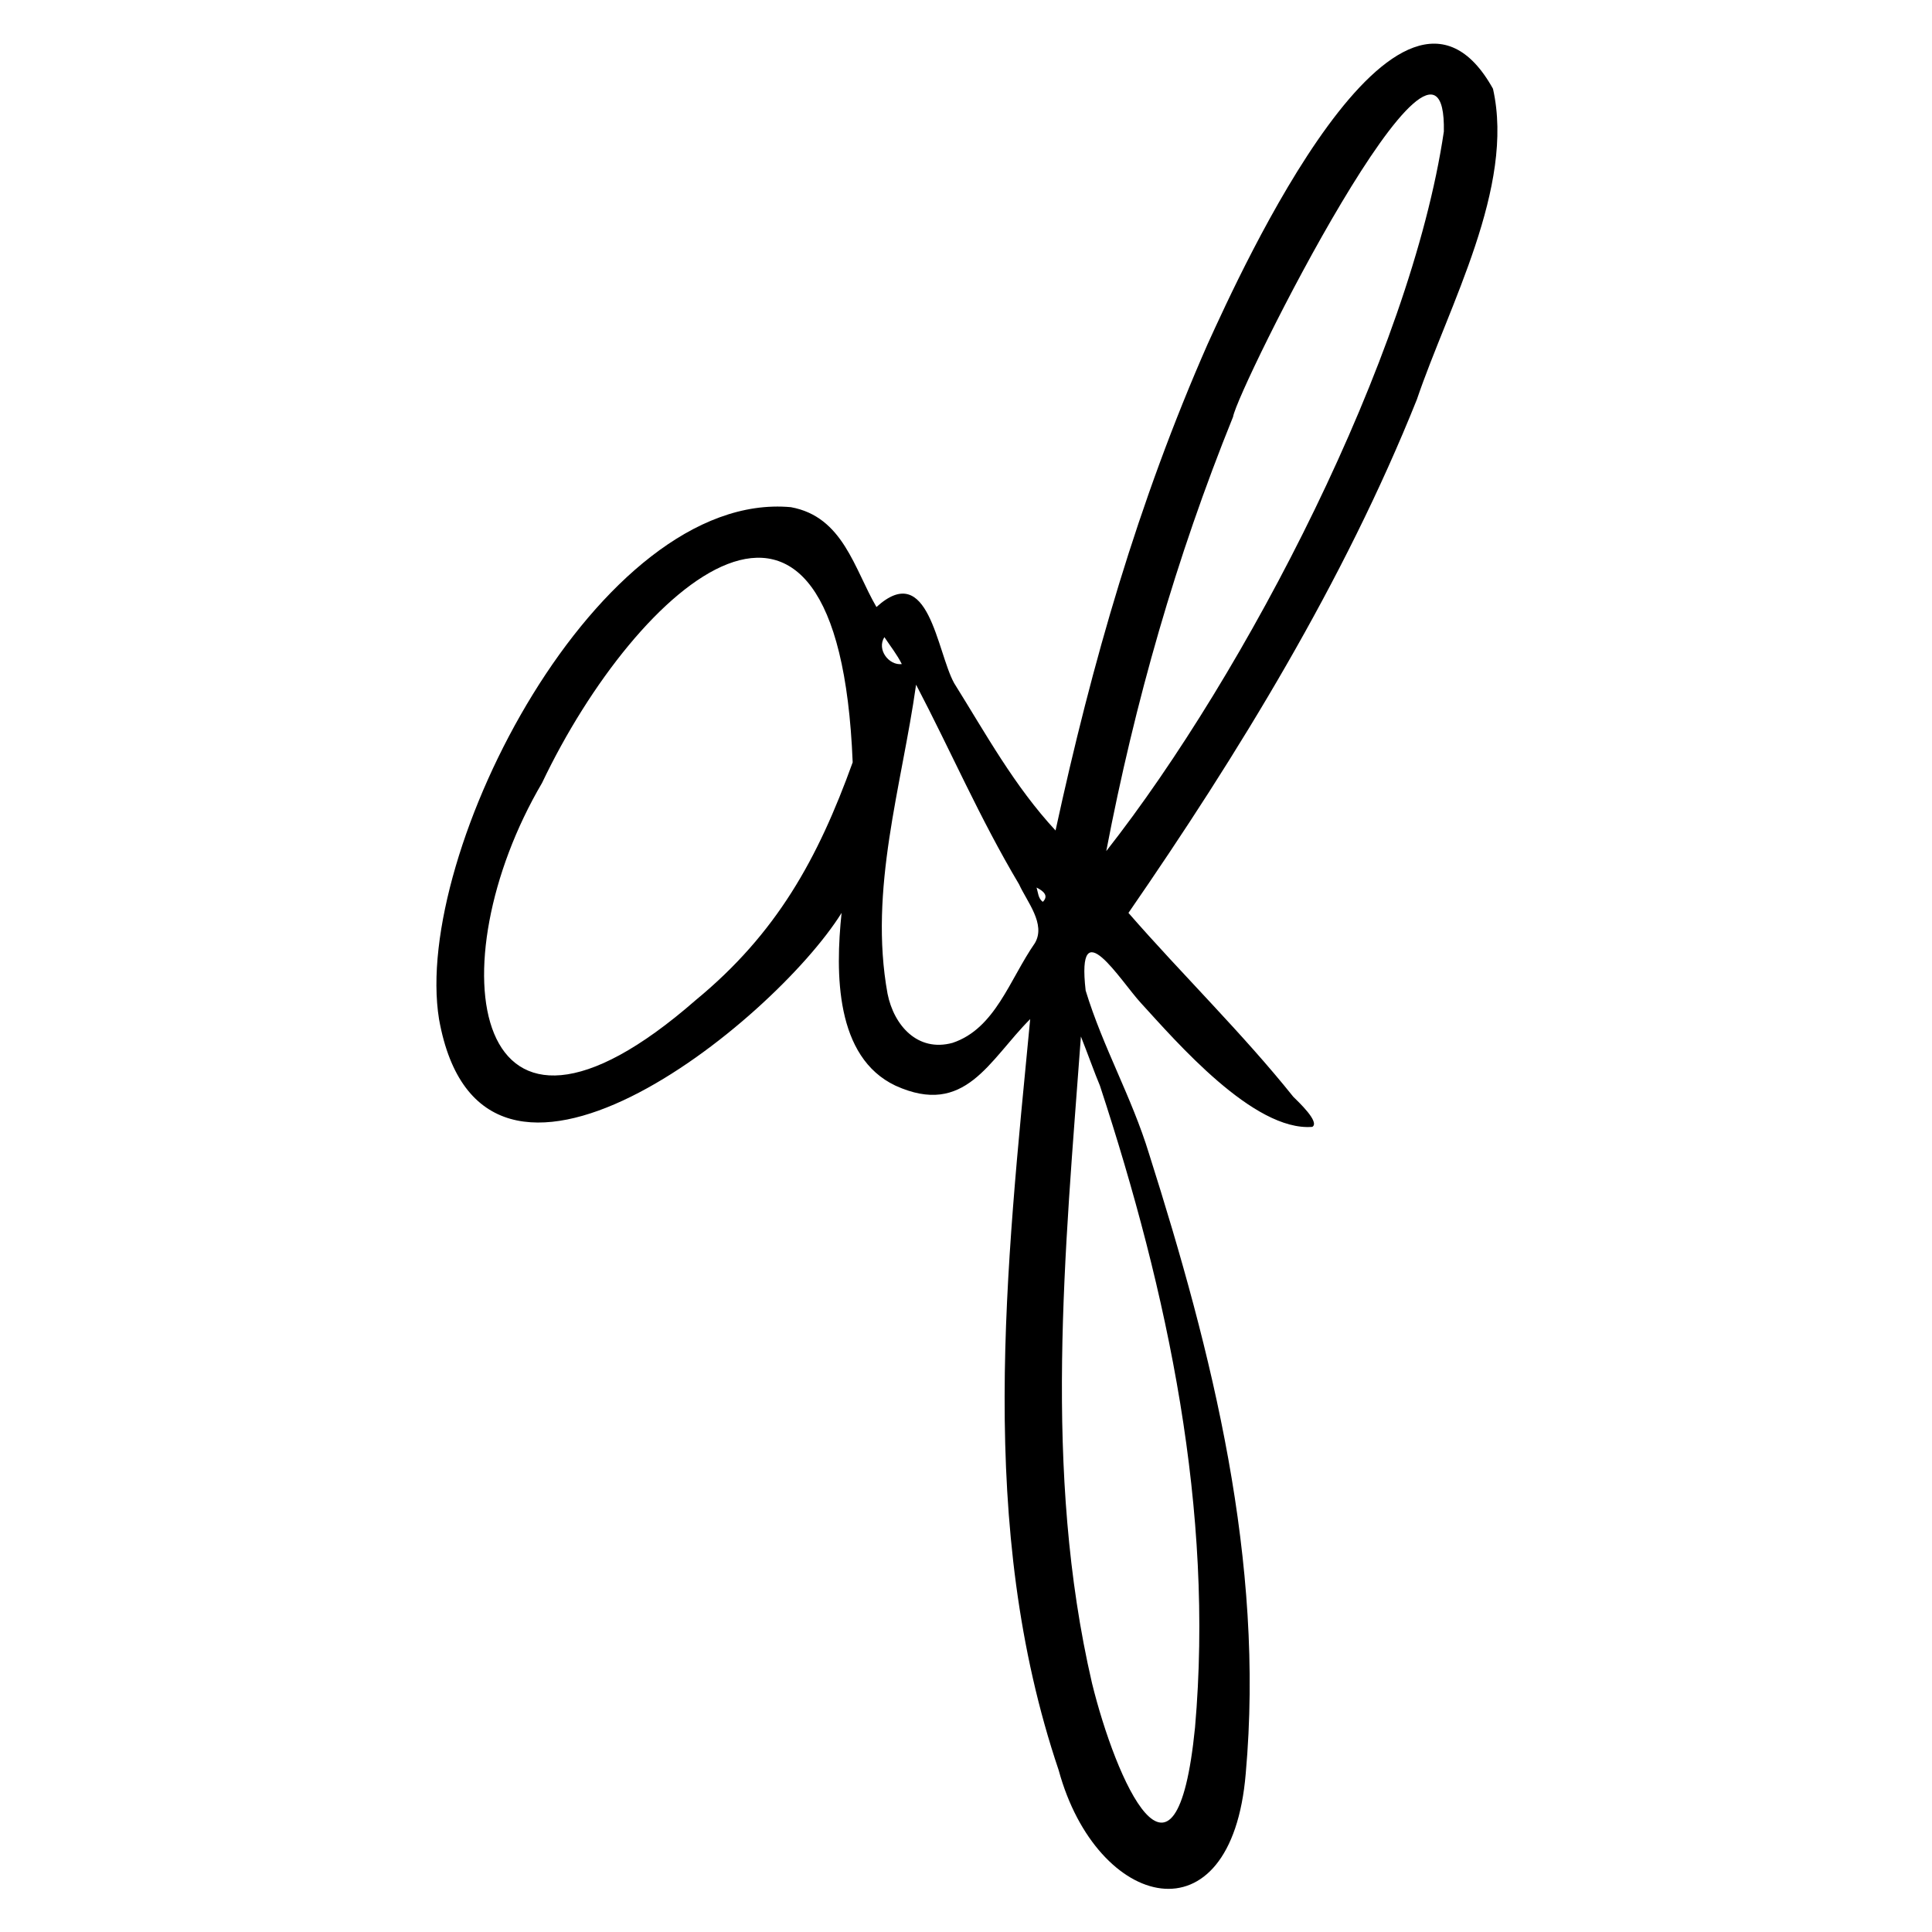
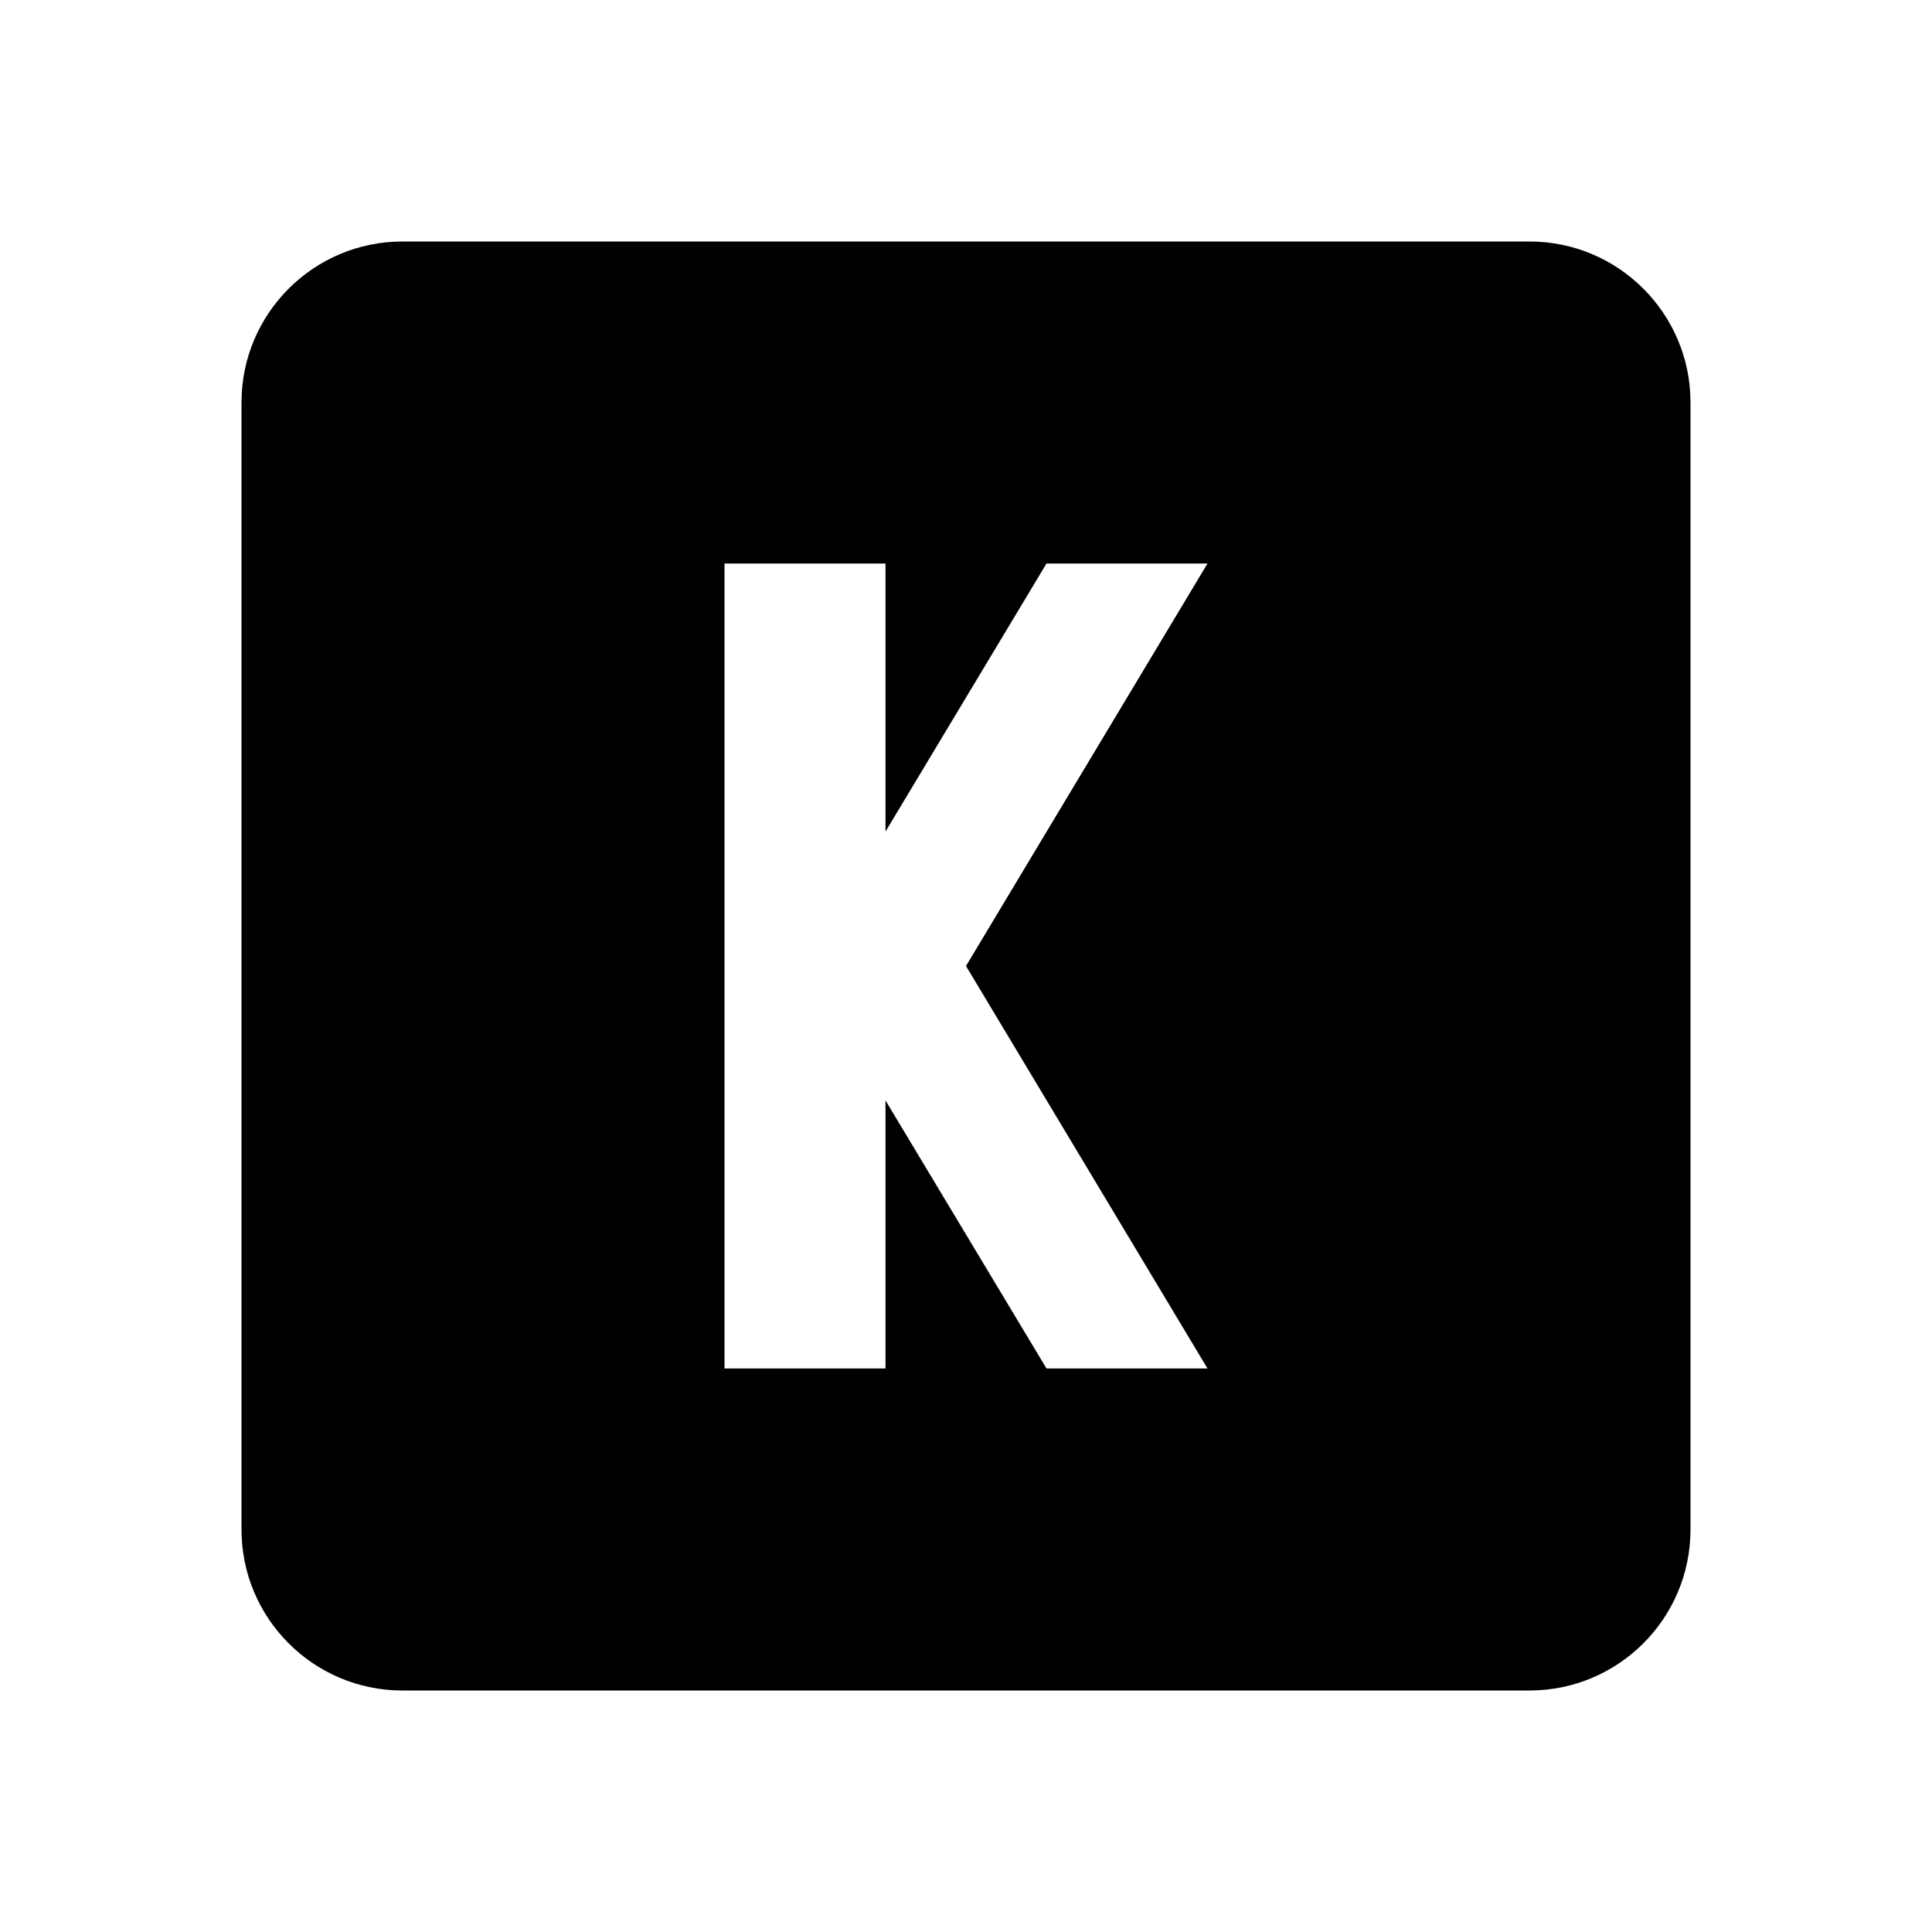
- <svg xmlns="http://www.w3.org/2000/svg" version="1.1" id="Layer_1" x="0px" y="0px" viewBox="0 0 121.9 121.9" style="enable-background:new 0 0 121.9 121.9;" xml:space="preserve">
-   <g>
-     <path d="M94.2,5.6C88.3-5,78.3,17.1,76.2,21.7c-4.4,10-7.3,20.1-9.6,30.7c-2.6-2.8-4.4-6.1-6.4-9.3c-1.1-2-1.6-7.8-4.9-4.8   c-1.4-2.4-2.1-5.7-5.4-6.3c-12.1-1.1-23.9,21.8-22.2,32.3c2.7,15.1,21.1,0.2,25.4-6.7c-0.4,3.8-0.4,9.1,3.4,10.9   c4.4,2,5.9-1.6,8.5-4.2c-1.5,15.7-3.4,32,1.8,47.4c2.4,8.8,10.9,11,11.8,0.2c1.2-13.4-2.1-26.5-6.1-39.1c-1.1-3.6-2.9-6.7-4-10.3   c-0.6-5.2,2.2-0.6,3.5,0.8c2.2,2.4,7.1,8.1,10.8,7.8c0.5-0.3-0.9-1.6-1.2-1.9c-3.2-4-7-7.7-10.4-11.6c6.9-10,13.6-20.9,18.2-32.4   C91.4,19.3,95.6,11.8,94.2,5.6z M53.8,48.1c-2.2,6.1-4.8,10.8-9.9,15c-14.3,12.5-16.4-2.3-9.7-13.7C40.2,36.8,52.9,25.6,53.8,48.1z    M55.8,40.2c0.4,0.6,0.8,1.1,1.1,1.7C56.1,42,55.3,41,55.8,40.2z M65.3,59.5c-1.6,2.3-2.5,5.4-5.2,6.3c-2.2,0.6-3.7-1.1-4.1-3.1   c-1.2-6.6,0.9-13.1,1.8-19.5c2.2,4.2,4,8.4,6.5,12.6C64.8,56.9,66,58.3,65.3,59.5z M65.8,56.9c-0.3-0.2-0.3-0.6-0.4-0.9   C65.8,56.2,66.2,56.5,65.8,56.9z M69.4,68.5c4.3,13.1,7.2,26.8,6,40.5c-1.2,12-5,3.3-6.5-2.8c-3.1-13.4-1.7-27.2-0.7-40.8   C68.6,66.4,69.1,67.8,69.4,68.5z M91.1,8.3c-2.1,14.2-12.5,34.2-21.3,45.4c1.8-9.4,4.4-18.5,8-27.4C78.1,24.5,91.3-1.9,91.1,8.3z" />
-   </g>
+ <svg width="1em" height="1em" viewBox="0 0 24 24">
+   <path fill="currentColor" d="M9 7v10h2v-3.33L13 17h2l-3-5l3-5h-2l-2 3.33V7H9M5 3h14a2 2 0 0 1 2 2v14a2 2 0 0 1-2 2H5a2 2 0 0 1-2-2V5a2 2 0 0 1 2-2Z">
+   </path>
</svg>
